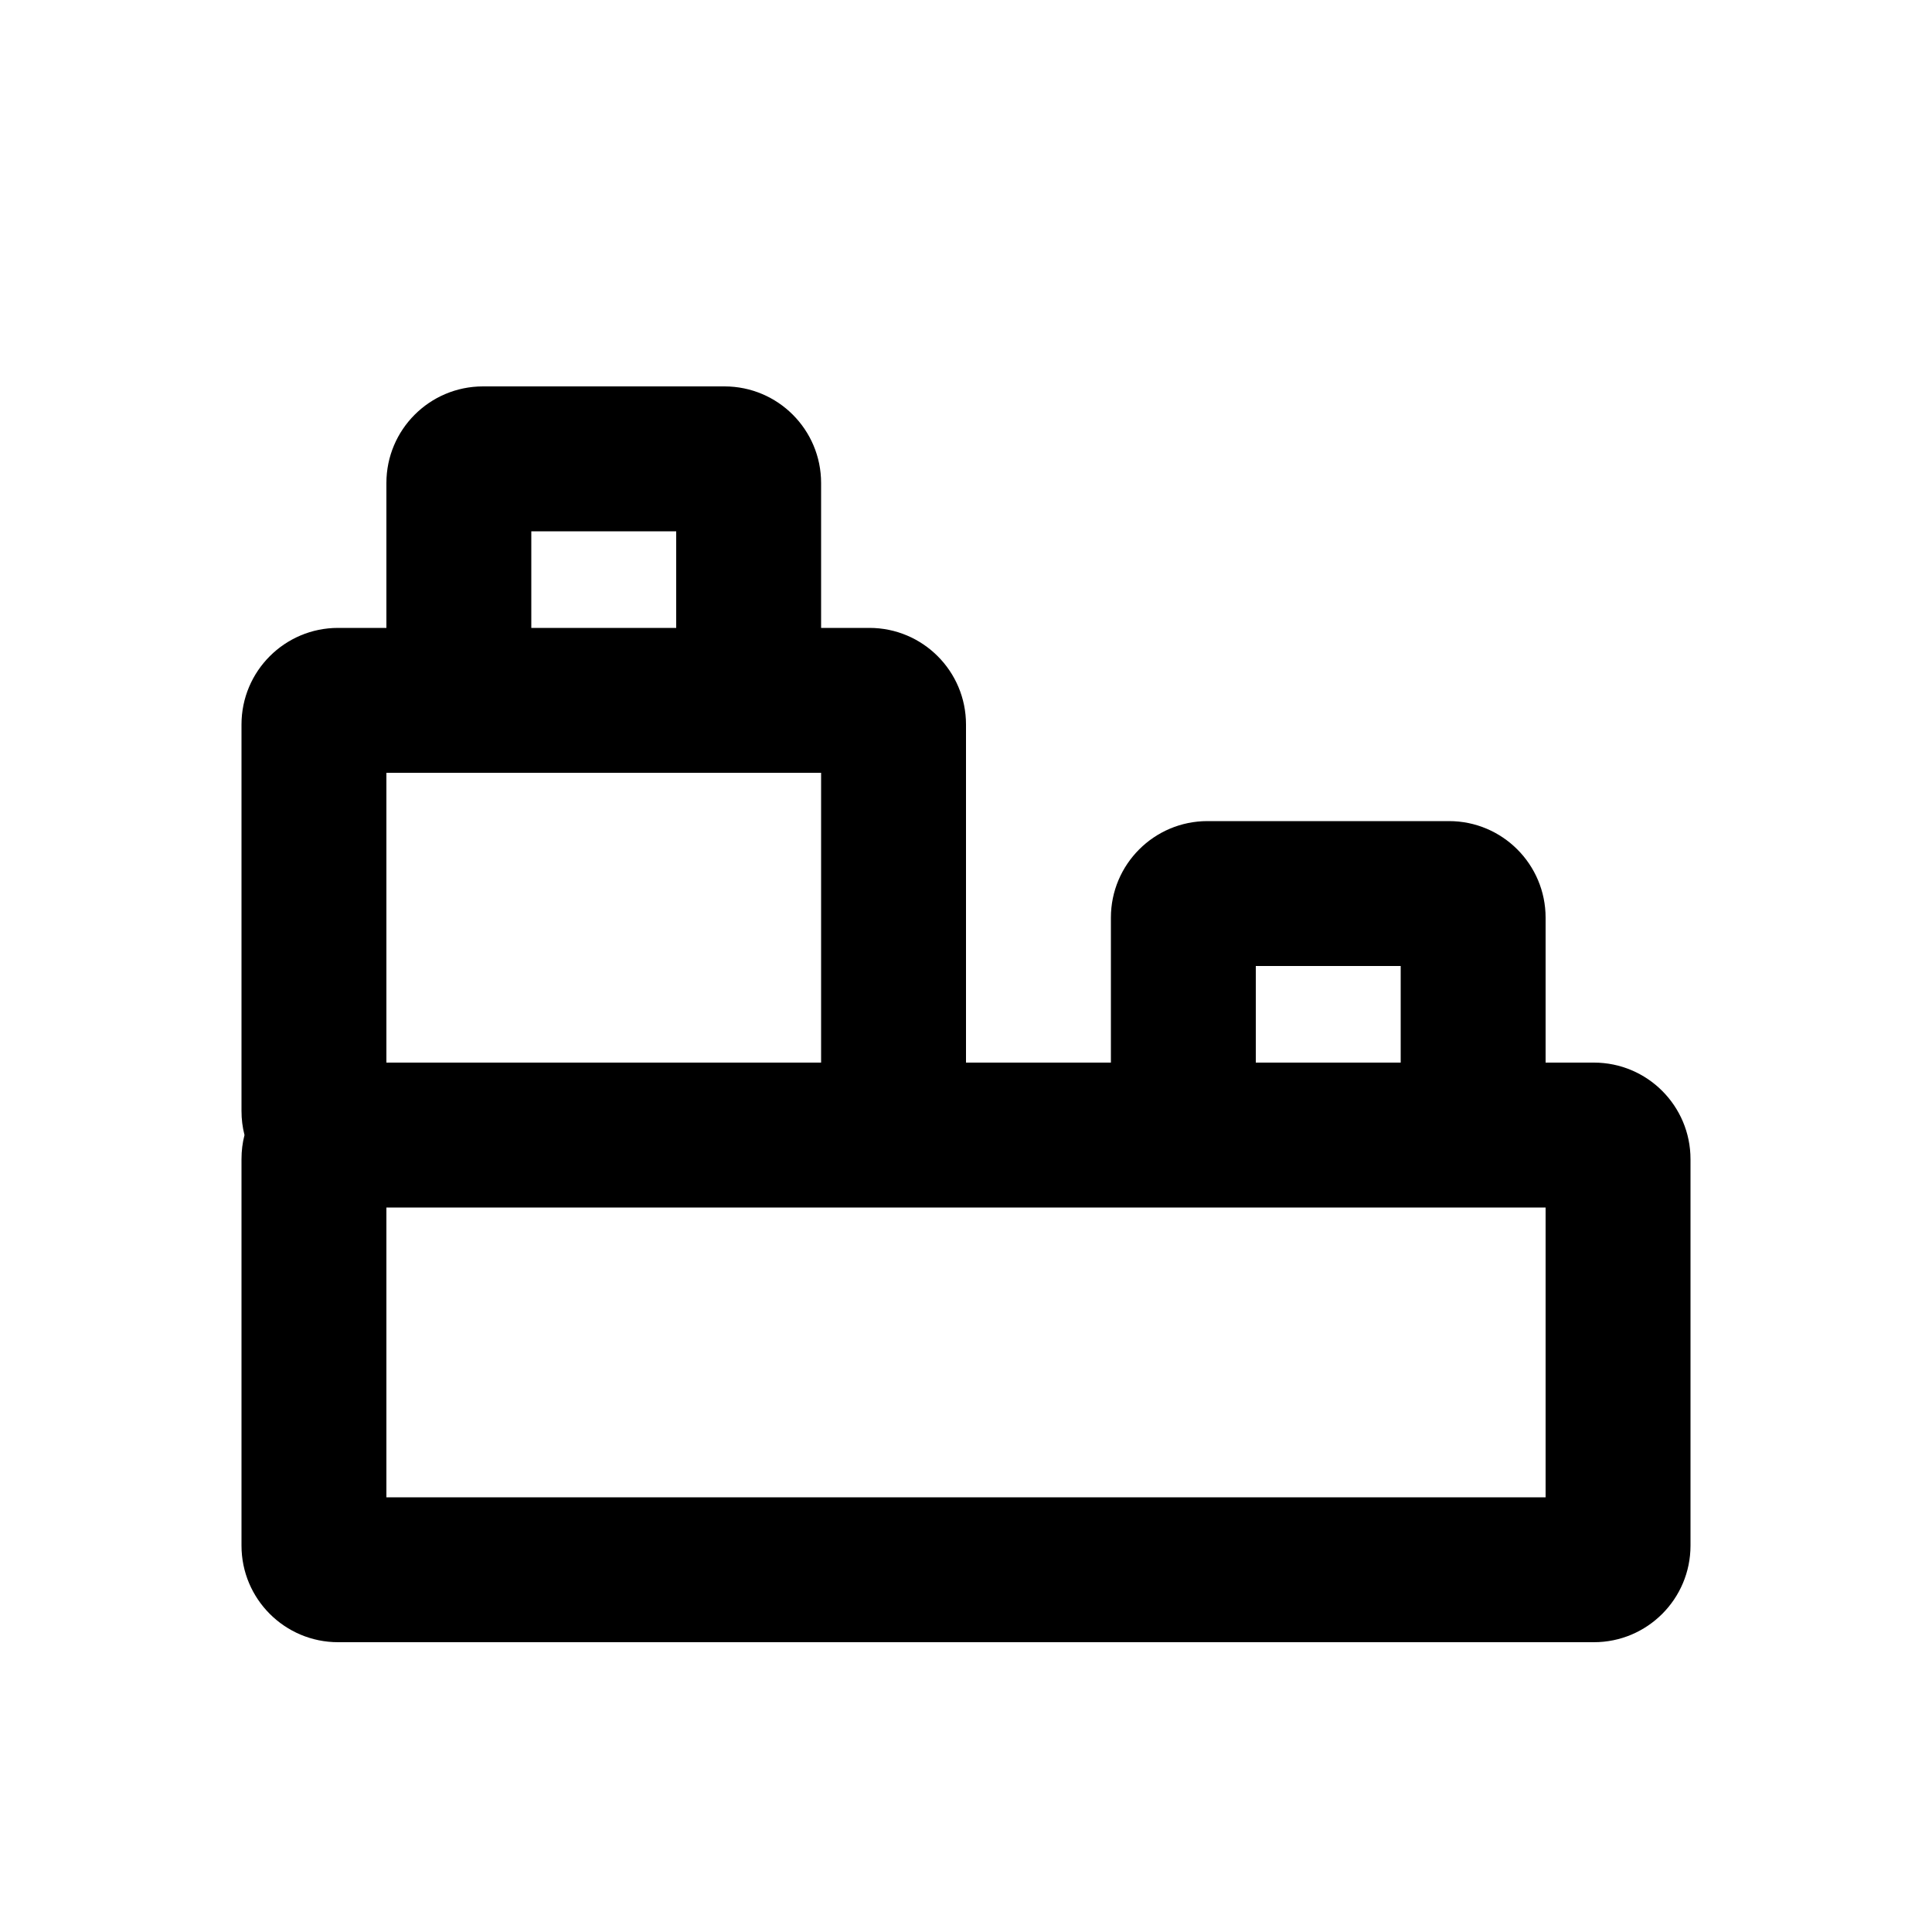
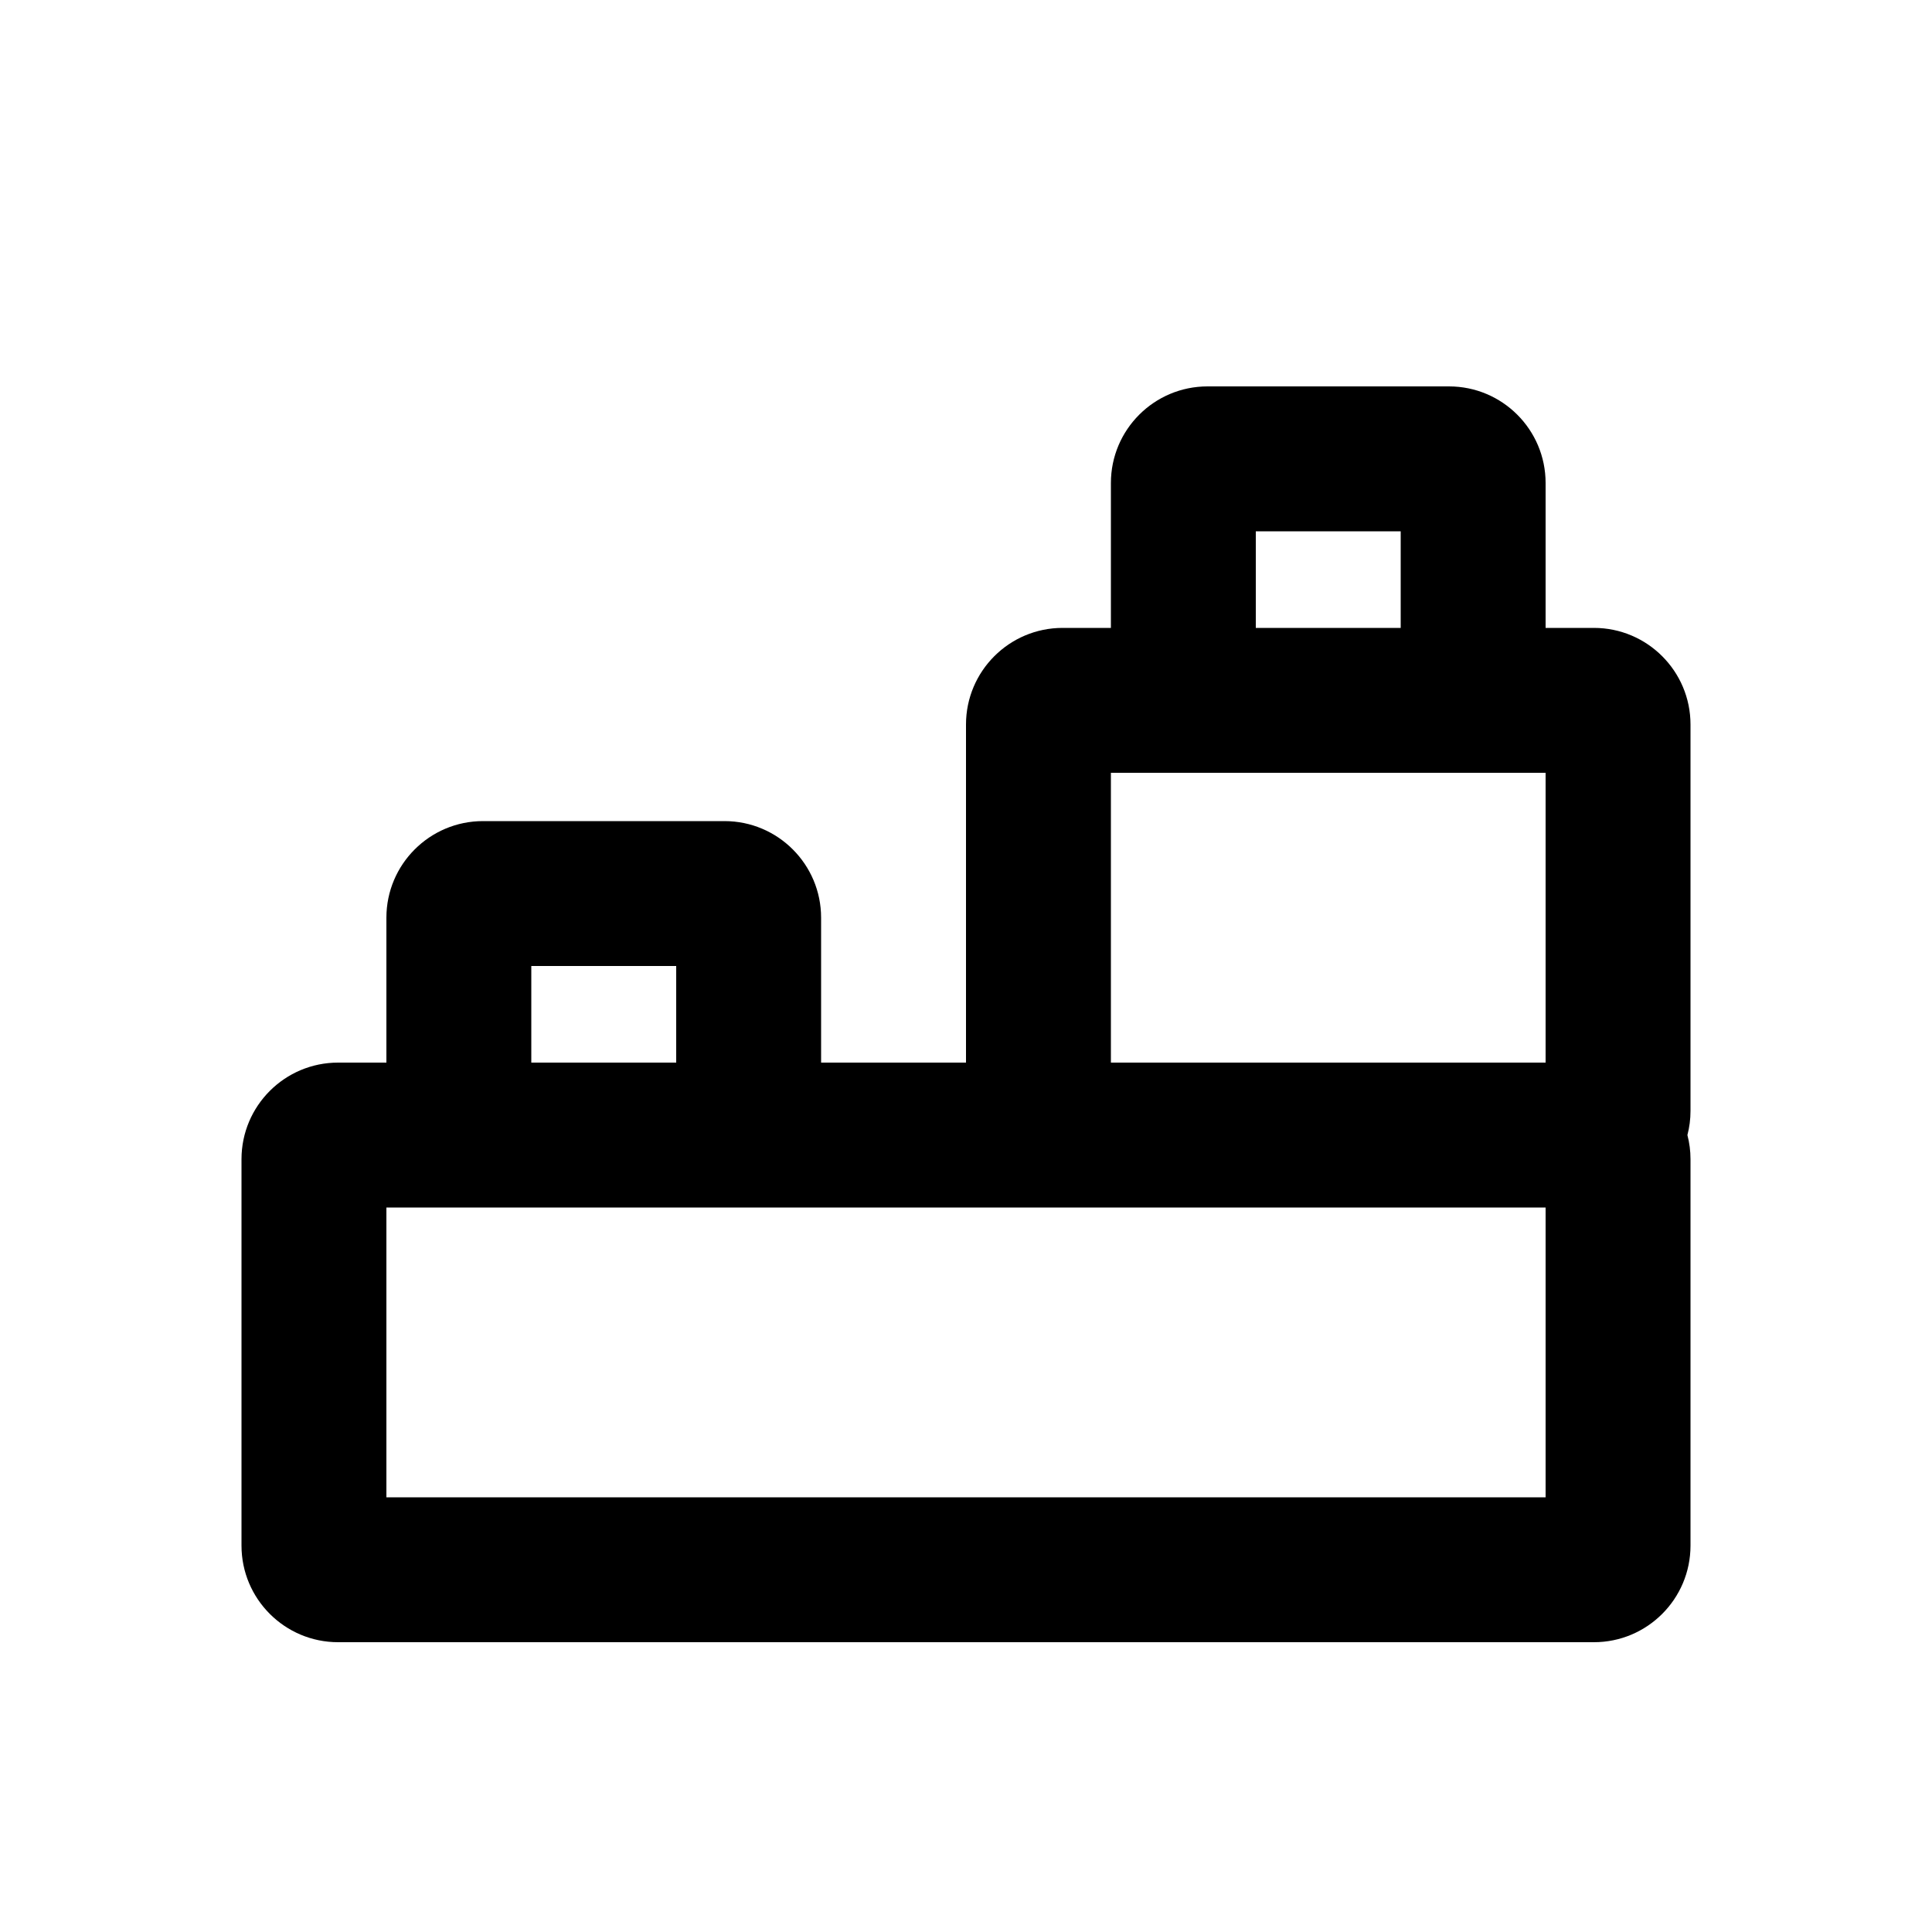
<svg xmlns="http://www.w3.org/2000/svg" viewBox="0 0 20 20">
-   <path fill-rule="evenodd" d="M4 6.5v-1.5a1 1 0 0 1 1-1h2.5a1 1 0 0 1 1 1v1.5h.5a1 1 0 0 1 1 1v3.5h1.5v-1.5a1 1 0 0 1 1-1h2.5a1 1 0 0 1 1 1v1.5h.5a1 1 0 0 1 1 1v4a1 1 0 0 1-1 1h-13a1 1 0 0 1-1-1v-4c0-.086.01-.17.031-.25a1.002 1.002 0 0 1-.031-.25v-4a1 1 0 0 1 1-1h.5Zm1.5 0v-1h1.5v1h-1.5Zm-1.5 1.5v3h4.5v-3h-4.5Zm10.5 3h-1.5v-1h1.5v1Zm1.5 1.5v3h-12v-3h12Z" />
+   <path fill-rule="evenodd" d="M16 6.5V5C16 4.448 15.552 4 15 4H12.5C11.948 4 11.5 4.448 11.5 5V6.5H11C10.448 6.5 10 6.948 10 7.5V11H8.5V9.5C8.5 8.948 8.052 8.5 7.5 8.5H5C4.448 8.5 4 8.948 4 9.5V11H3.5C2.948 11 2.5 11.448 2.5 12V16C2.5 16.552 2.948 17 3.5 17H16.5C17.052 17 17.5 16.552 17.5 16V12C17.5 11.914 17.489 11.83 17.468 11.75C17.489 11.67 17.5 11.586 17.5 11.5V7.5C17.5 6.948 17.052 6.5 16.5 6.5H16ZM14.5 6.5V5.5H13V6.5H14.5ZM16 8V11H11.5V8H16ZM5.5 11H7V10H5.5V11ZM4 12.5V15.5H16V12.5H4Z" />
</svg>
